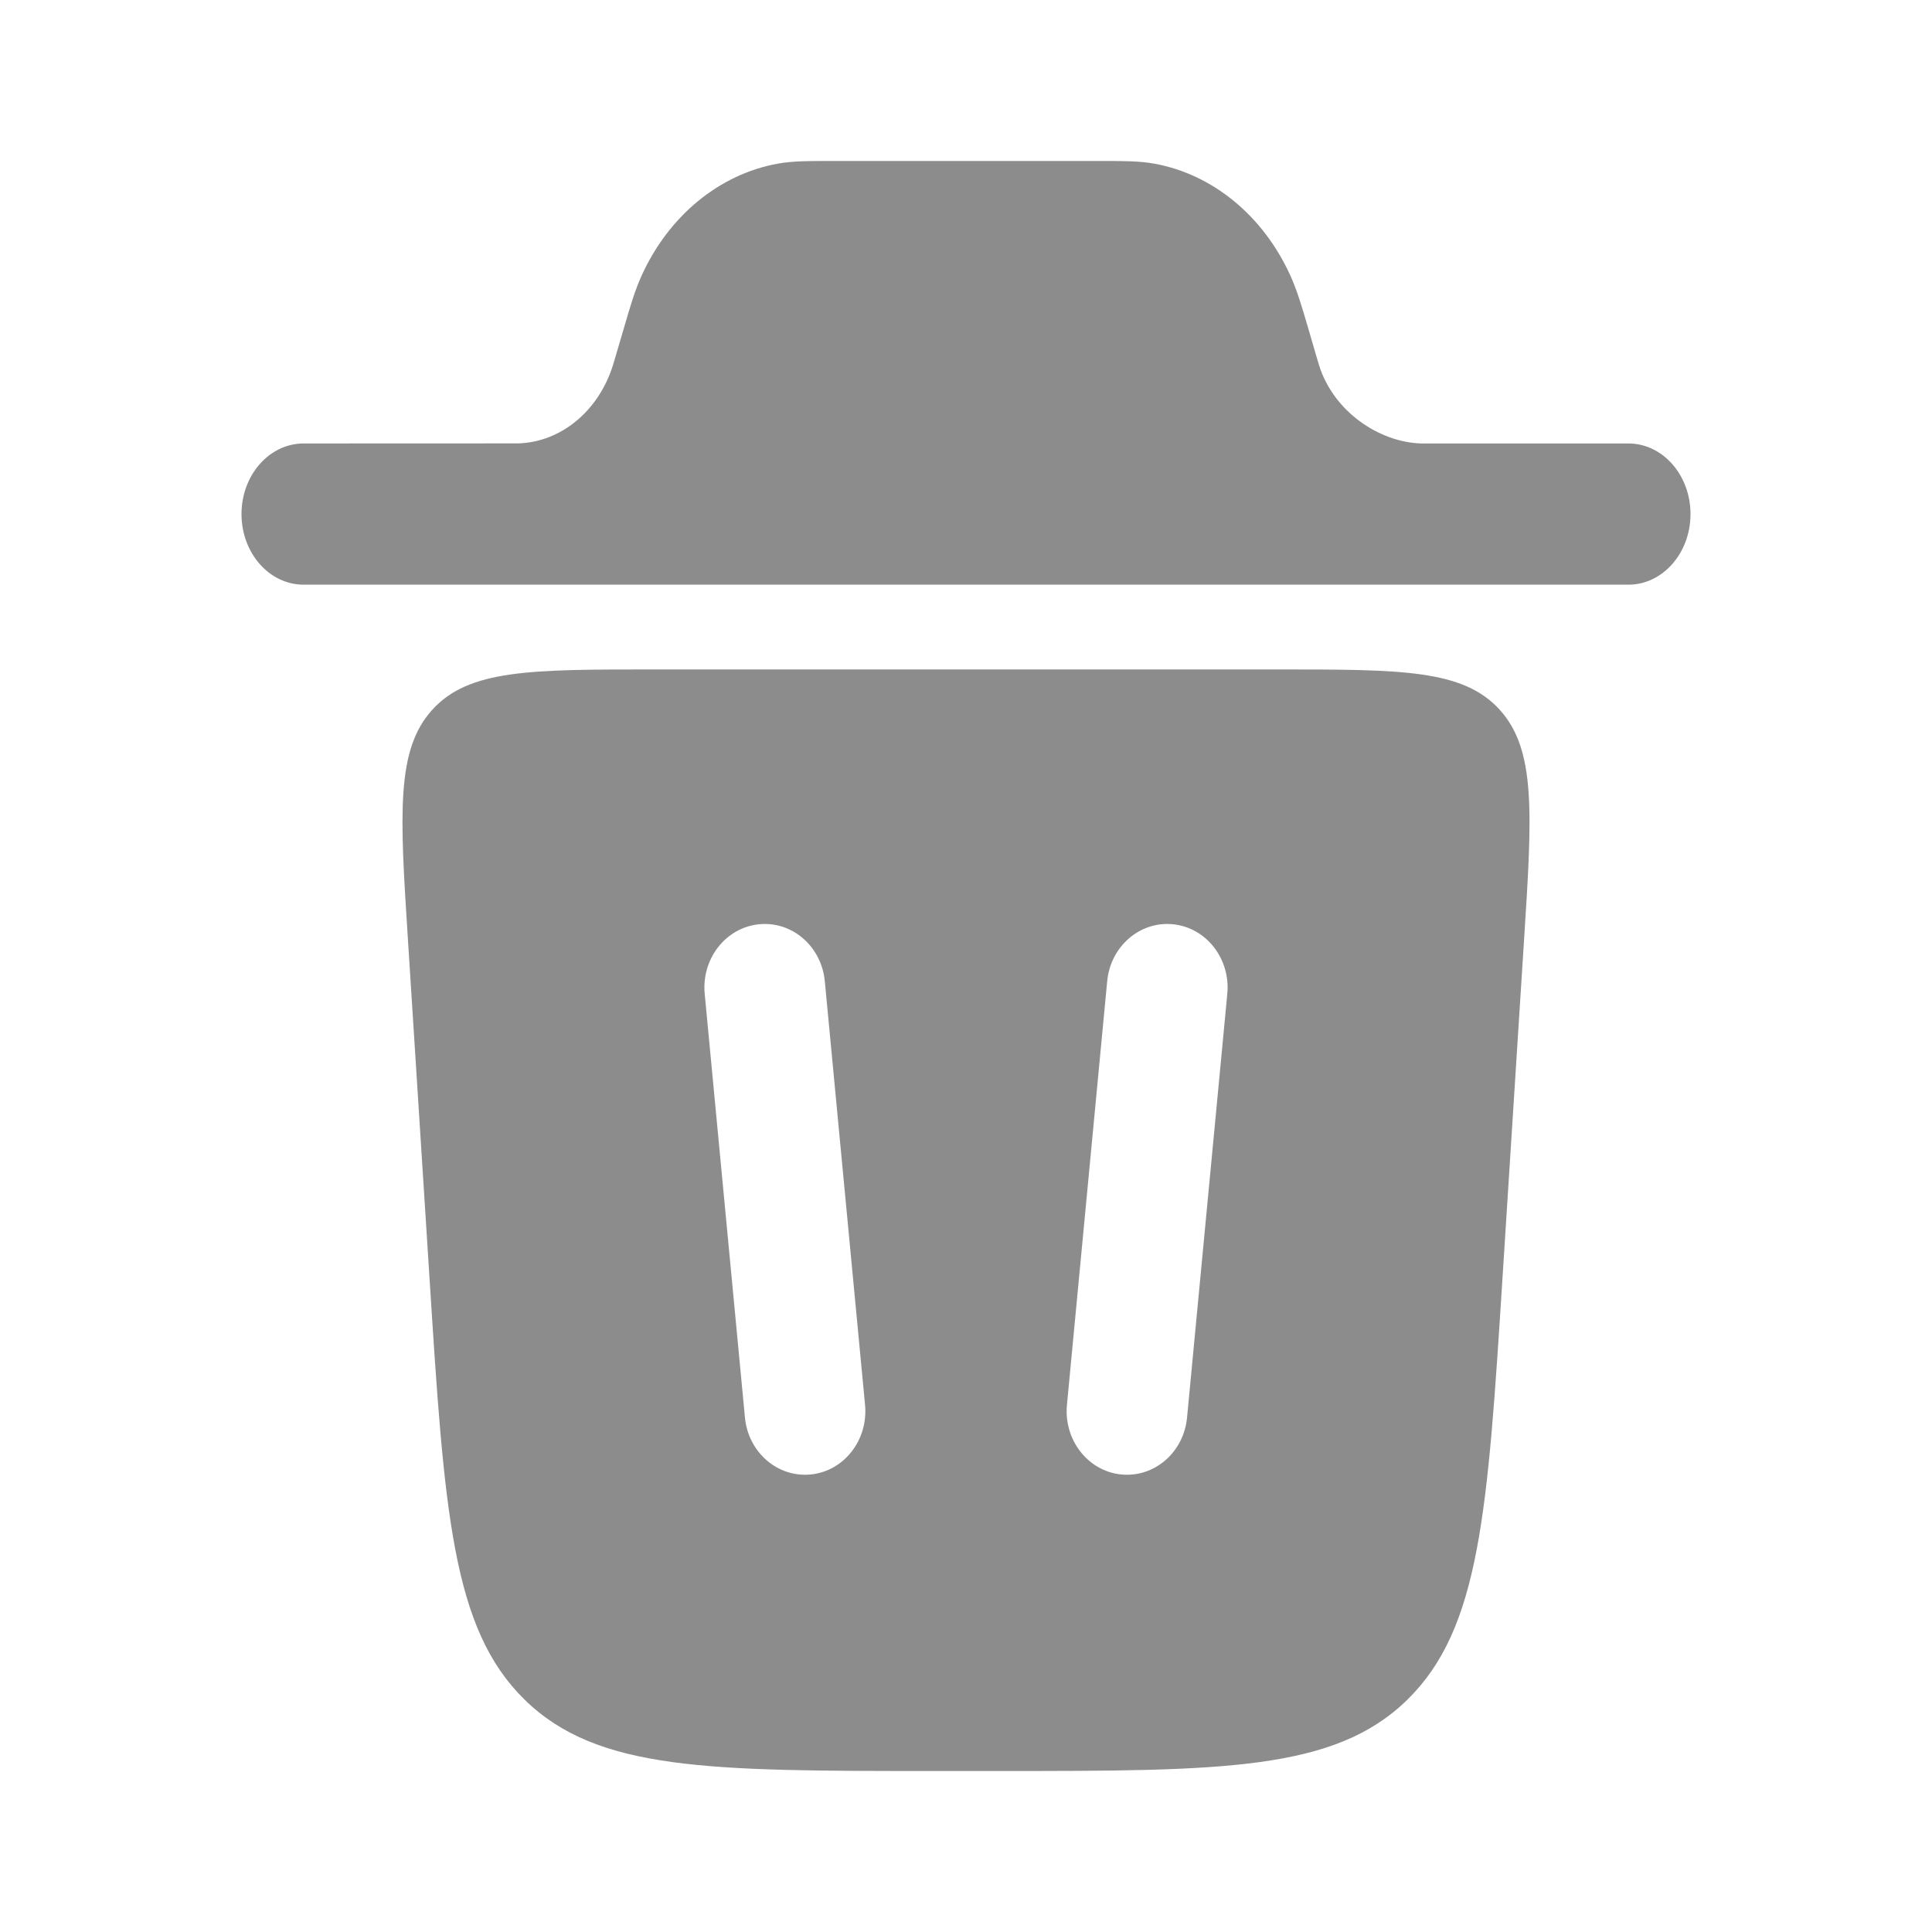
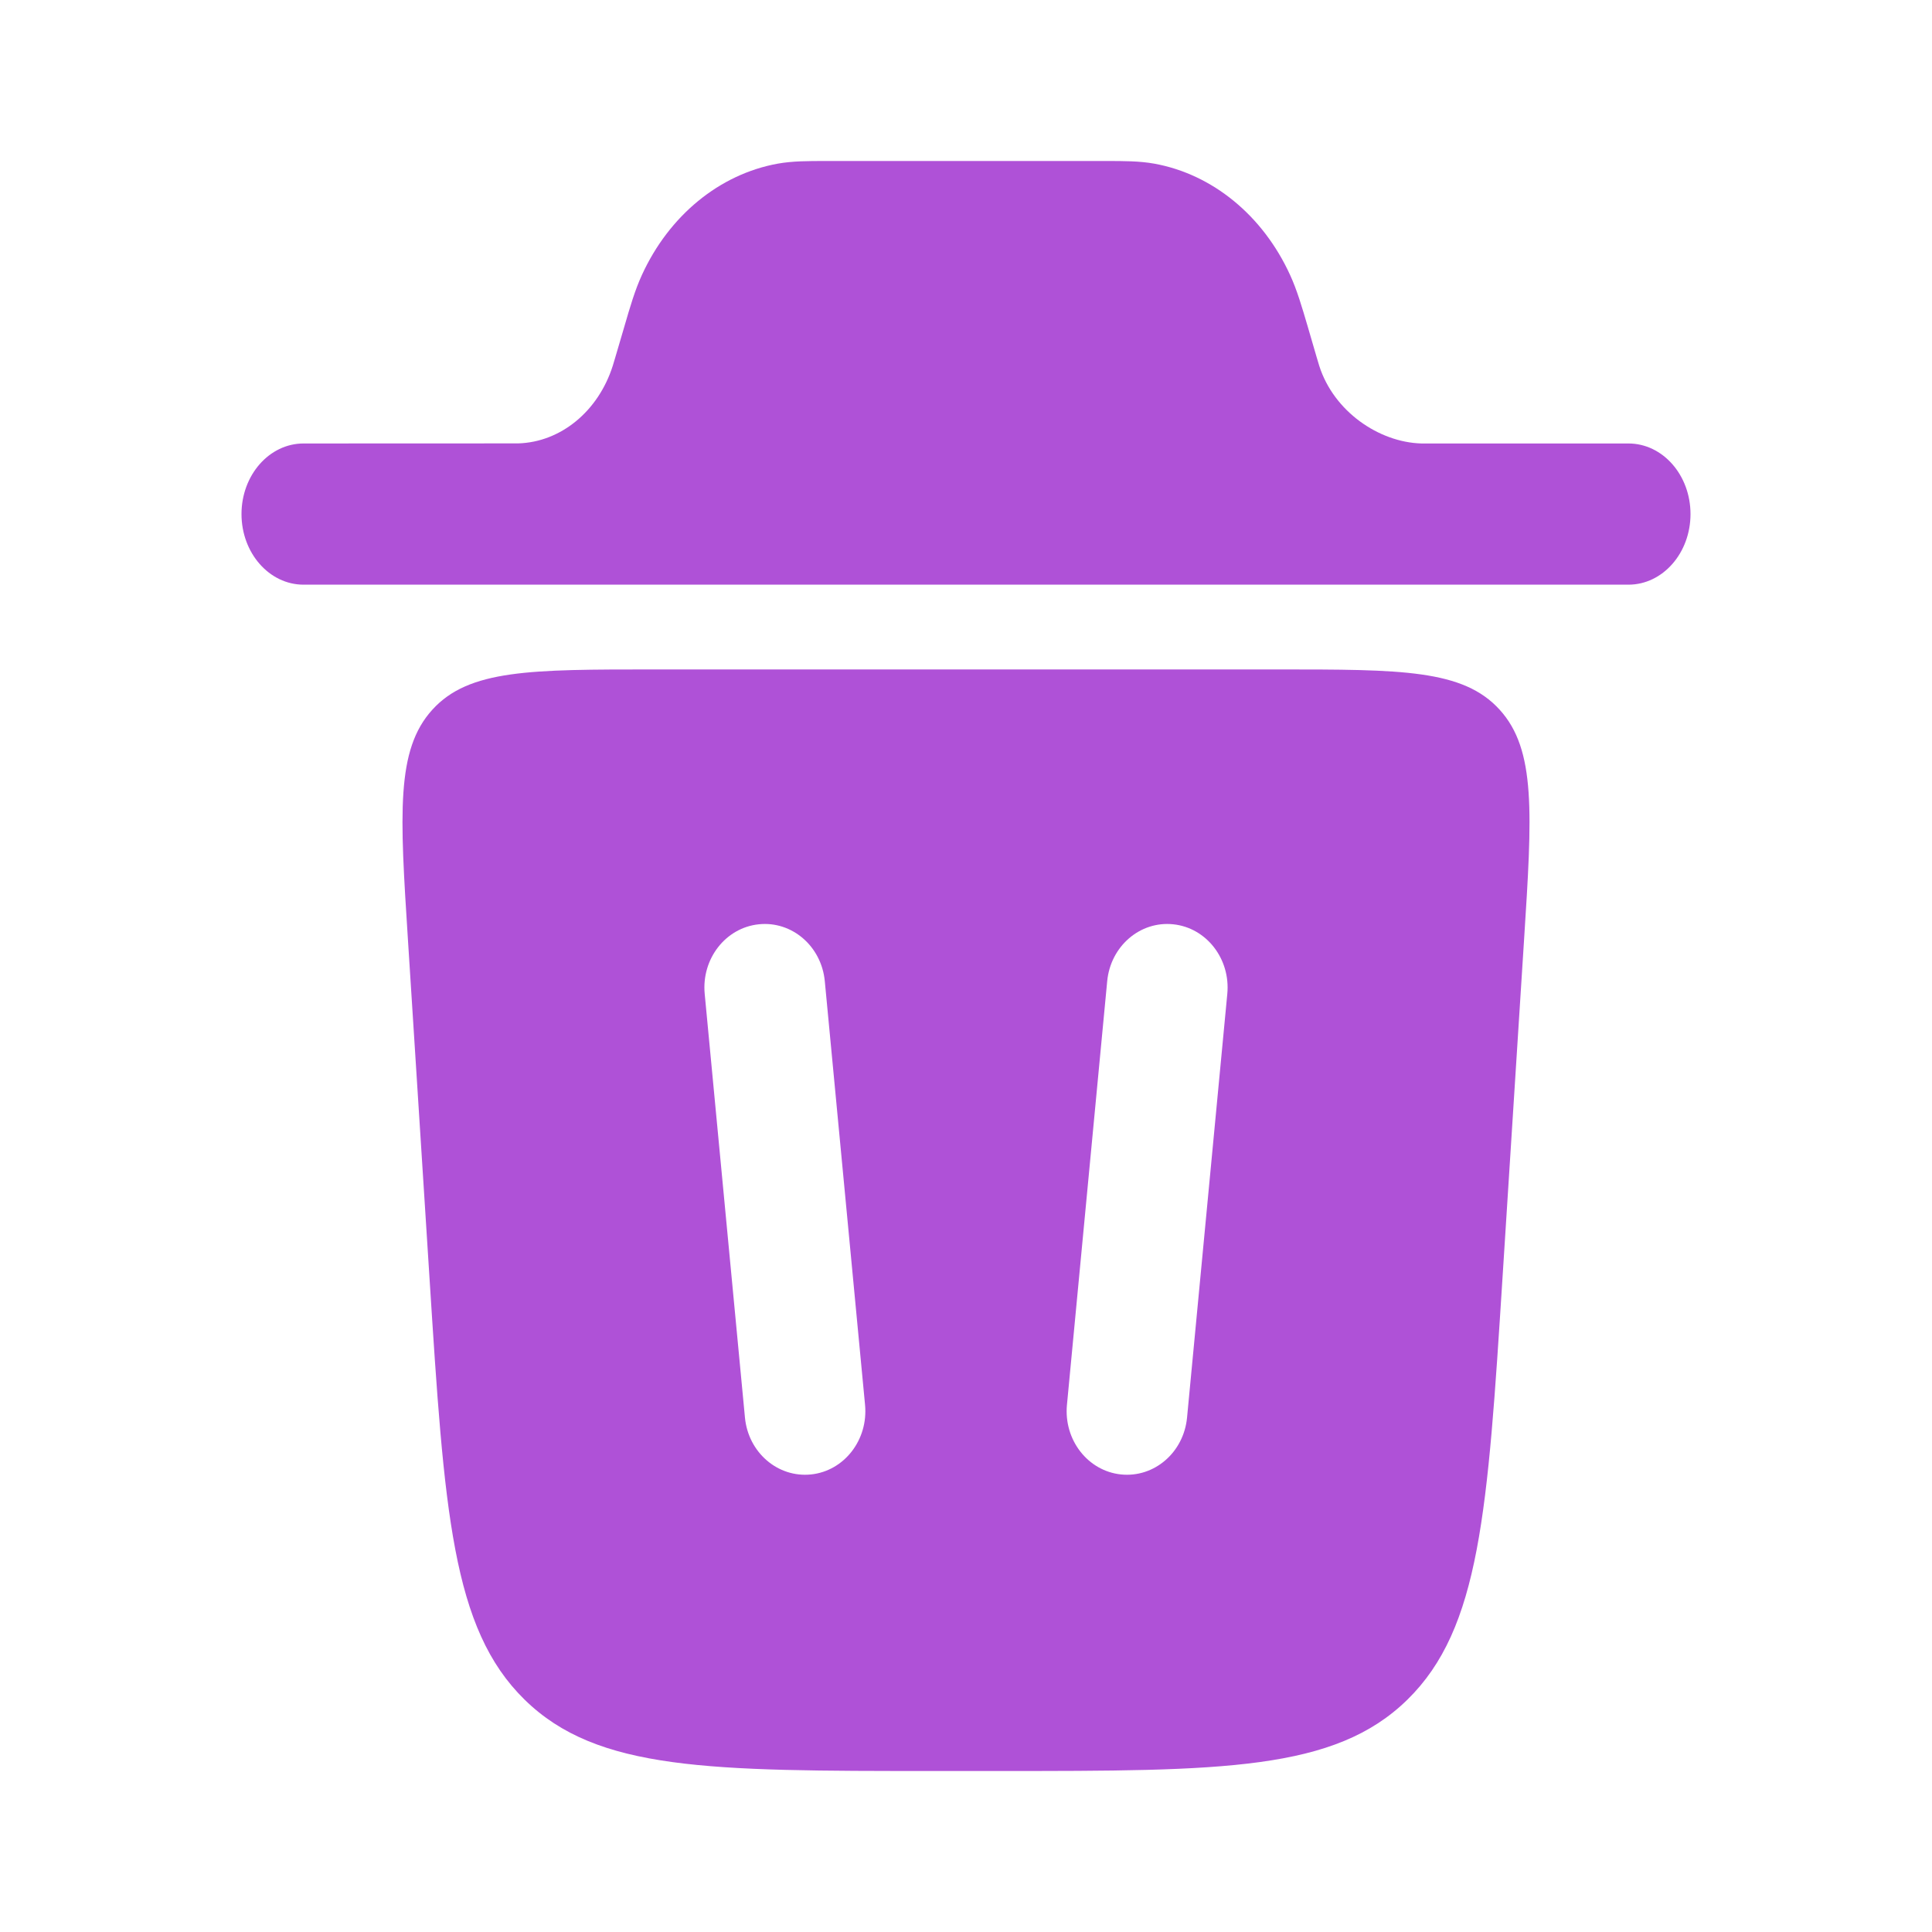
<svg xmlns="http://www.w3.org/2000/svg" viewBox="0 0 24 24" fill="none">
  <g id="SVGRepo_bgCarrier" stroke-width="0" />
  <g id="SVGRepo_tracerCarrier" stroke-linecap="round" stroke-linejoin="round" />
  <g id="SVGRepo_iconCarrier">
-     <path d="M3 6.386C3 5.902 3.345 5.509 3.771 5.509L6.436             5.508C6.965 5.493 7.432 5.11 7.612 4.544C7.617 4.529             7.622 4.511 7.642 4.444L7.757 4.053C7.827 3.812 7.888             3.603 7.974 3.416C8.312 2.677 8.938 2.164 9.661             2.033C9.845 2 10.039 2 10.261             2H13.739C13.962 2 14.156 2             14.339 2.033C15.062 2.164 15.688 2.677 16.026 3.416C16.112             3.603 16.173 3.812 16.244 4.053L16.358 4.444C16.378 4.511             16.383 4.529 16.388 4.544C16.568 5.11 17.128 5.494 17.657             5.509H20.229C20.655 5.509 21 5.902 21 6.386C21 6.87 20.655             7.263 20.229 7.263H3.771C3.345 7.263 3 6.87 3 6.386Z" fill="#8c8c8c" />
-     <path fill-rule="evenodd" clip-rule="evenodd" d="M11.596 22H12.404C15.187 22 16.578 22 17.483         21.114C18.388 20.228 18.48 18.775 18.665 15.869L18.932 11.681C19.033 10.104         19.083 9.315 18.629 8.816C18.175 8.316 17.409 8.316 15.876         8.316H8.124C6.591 8.316 5.825 8.316 5.371 8.816C4.917 9.315         4.967 10.104 5.068 11.681L5.335 15.869C5.52 18.775 5.612 20.228         6.517 21.114C7.422 22 8.813 22 11.596 22ZM10.246 12.189C10.205         11.755 9.838 11.438 9.425 11.482C9.013 11.525 8.713 11.912 8.754         12.346L9.254 17.609C9.295 18.043 9.662 18.359 10.075 18.316C10.487 18.273         10.787 17.886 10.746 17.452L10.246 12.189ZM14.575 11.482C14.987 11.525 15.287         11.912 15.246 12.346L14.746 17.609C14.705 18.043 14.338 18.359 13.925         18.316C13.513 18.273 13.213 17.886 13.254 17.452L13.754 12.189C13.795 11.755 14.162 11.438 14.575 11.482Z" fill="#8c8c8c" />
+     <path d="M3 6.386C3 5.902 3.345 5.509 3.771 5.509L6.436             5.508C6.965 5.493 7.432 5.11 7.612 4.544C7.617 4.529             7.622 4.511 7.642 4.444L7.757 4.053C7.827 3.812 7.888             3.603 7.974 3.416C8.312 2.677 8.938 2.164 9.661             2.033C9.845 2 10.039 2 10.261             2H13.739C13.962 2 14.156 2             14.339 2.033C15.062 2.164 15.688 2.677 16.026 3.416C16.112             3.603 16.173 3.812 16.244 4.053L16.358 4.444C16.378 4.511             16.383 4.529 16.388 4.544C16.568 5.11 17.128 5.494 17.657             5.509H20.229C20.655 5.509 21 5.902 21 6.386C21 6.87 20.655             7.263 20.229 7.263H3.771C3.345 7.263 3 6.87 3 6.386Z" fill="#af51d7" />
+     <path fill-rule="evenodd" clip-rule="evenodd" d="M11.596 22H12.404C15.187 22 16.578 22 17.483         21.114C18.388 20.228 18.48 18.775 18.665 15.869L18.932 11.681C19.033 10.104         19.083 9.315 18.629 8.816C18.175 8.316 17.409 8.316 15.876         8.316H8.124C6.591 8.316 5.825 8.316 5.371 8.816C4.917 9.315         4.967 10.104 5.068 11.681L5.335 15.869C5.52 18.775 5.612 20.228         6.517 21.114C7.422 22 8.813 22 11.596 22ZM10.246 12.189C10.205         11.755 9.838 11.438 9.425 11.482C9.013 11.525 8.713 11.912 8.754         12.346L9.254 17.609C9.295 18.043 9.662 18.359 10.075 18.316C10.487 18.273         10.787 17.886 10.746 17.452L10.246 12.189ZM14.575 11.482C14.987 11.525 15.287         11.912 15.246 12.346L14.746 17.609C14.705 18.043 14.338 18.359 13.925         18.316C13.513 18.273 13.213 17.886 13.254 17.452L13.754 12.189C13.795 11.755 14.162 11.438 14.575 11.482Z" fill="#af51d7" />
  </g>
</svg>
